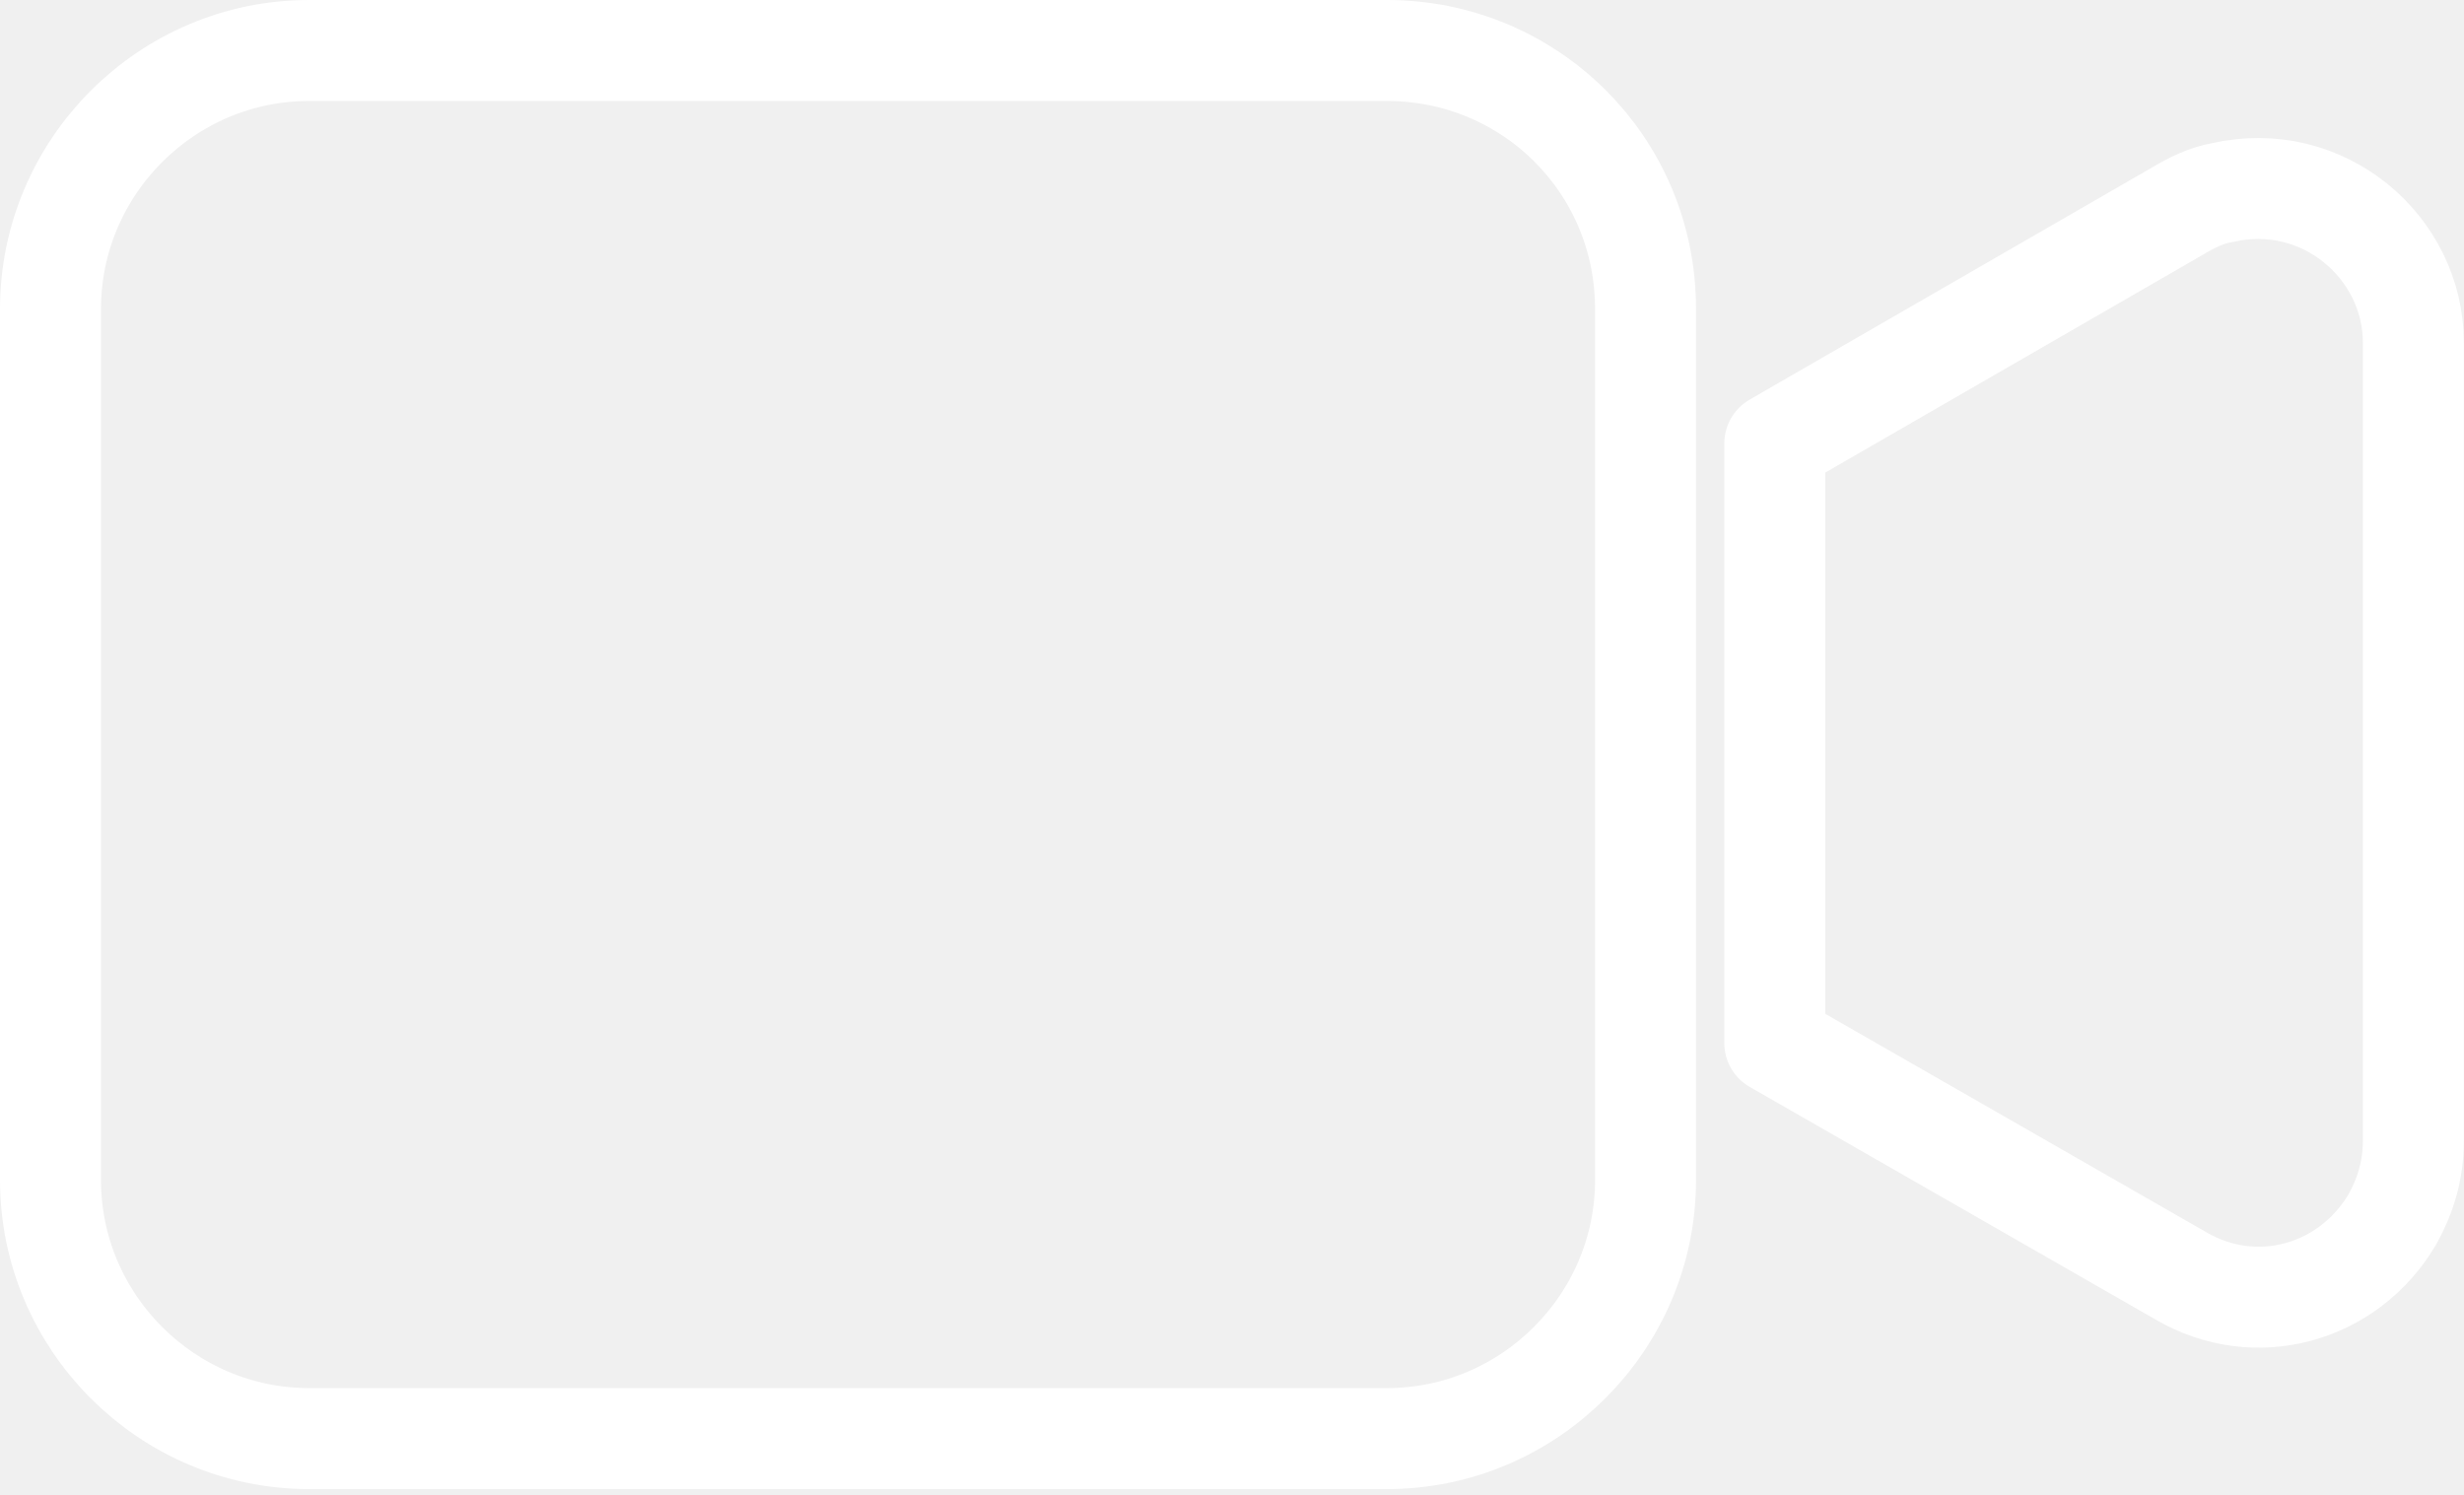
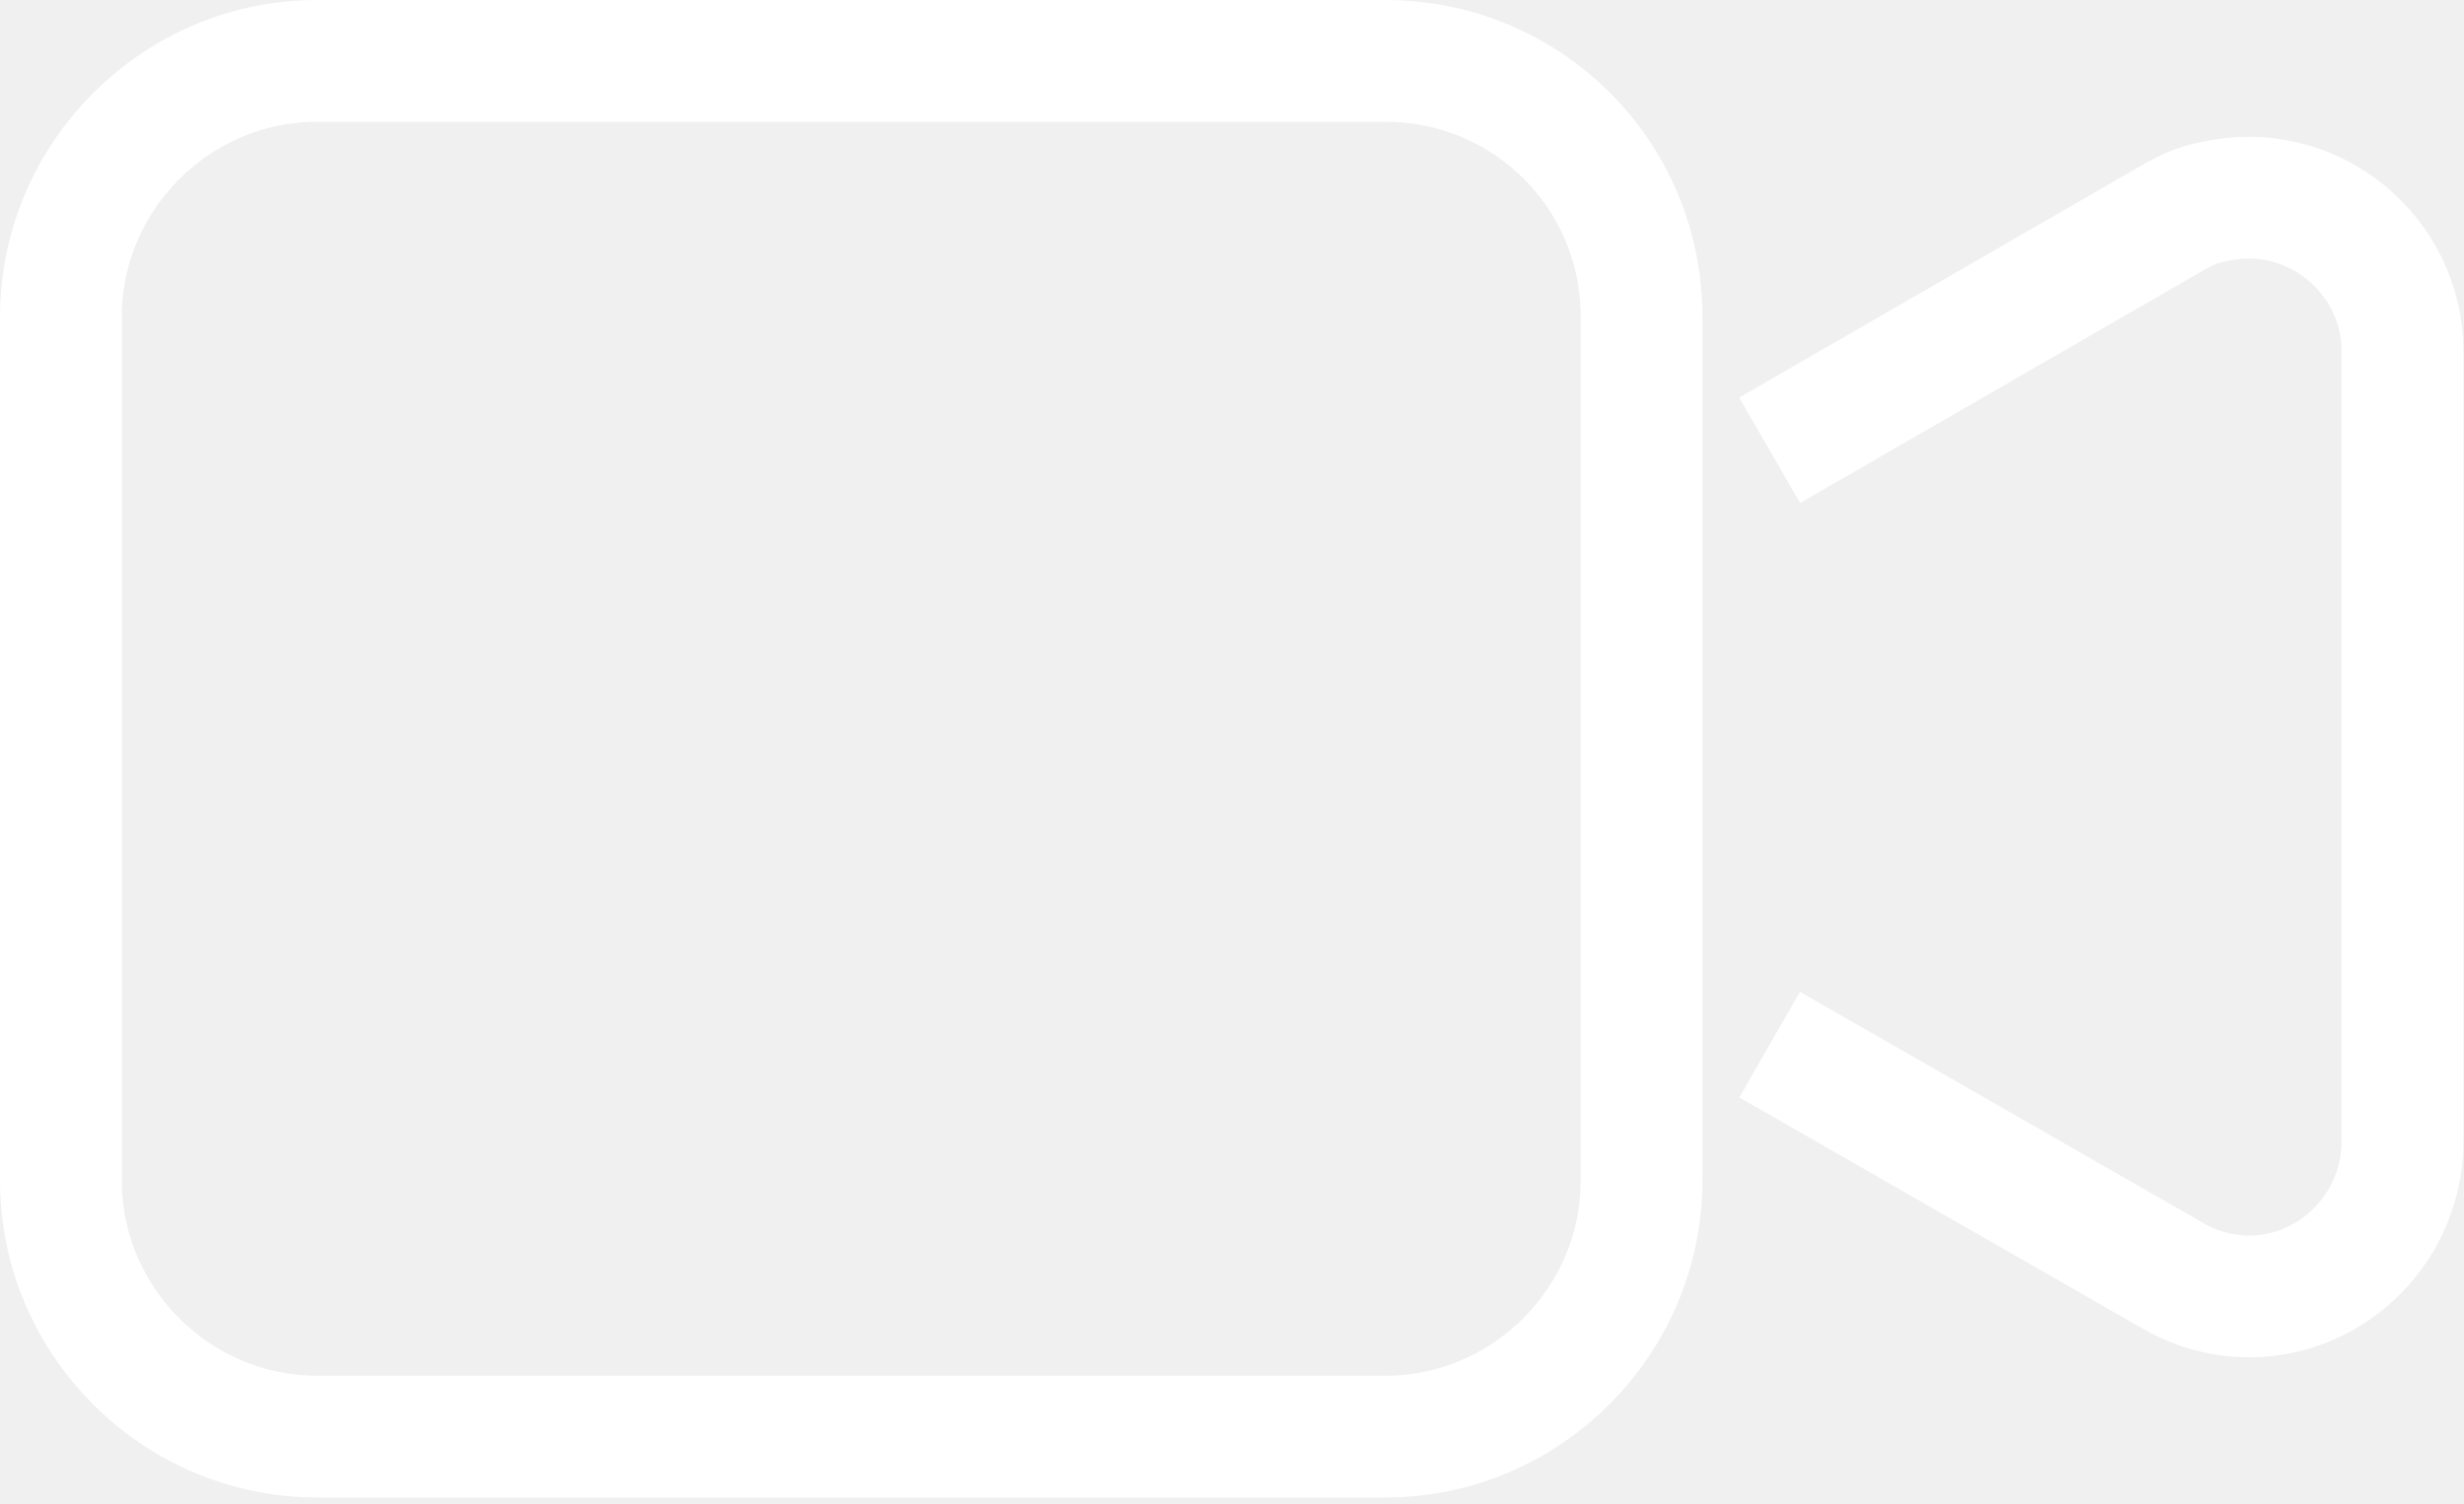
- <svg xmlns="http://www.w3.org/2000/svg" width="100%" height="100%" viewBox="0 0 366 222" version="1.1" xml:space="preserve" style="fill-rule:evenodd;clip-rule:evenodd;stroke-linejoin:round;stroke-miterlimit:1.414;">
-   <path d="M206.028,7.5l-160.128,0c-21.12,0 -38.4,17.28 -38.4,38.4l0,129.408c0,21.12 17.28,38.4 38.4,38.4l160.128,0c21.12,0 38.4,-17.28 38.4,-38.4l0,-129.408c0,-21.504 -17.28,-38.4 -38.4,-38.4Z" style="fill:none;stroke:#fff;stroke-width:15px;" />
-   <path d="M330.06,28.62c-2.304,0.384 -4.608,1.536 -6.528,2.688l-59.904,34.56l0,89.088l60.288,34.56c11.136,6.528 24.96,2.688 31.488,-8.448c1.92,-3.456 3.072,-7.296 3.072,-11.52l0,-118.656c0,-14.208 -13.44,-25.728 -28.416,-22.272Z" style="fill:none;stroke:#fff;stroke-width:15px;" />
+ <svg xmlns="http://www.w3.org/2000/svg" width="100%" height="100%" viewBox="0 0 277 169" version="1.1" xml:space="preserve" style="fill-rule:evenodd;clip-rule:evenodd;stroke-linejoin:round;stroke-miterlimit:1.414;">
+   <path d="M184.542,132.702c0,15.84 -12.96,28.8 -28.8,28.8l-120.096,0c-15.84,0 -28.8,-12.96 -28.8,-28.8l0,-97.056c0,-15.84 12.96,-28.799 28.8,-28.8l120.096,0c15.841,0.001 28.8,12.672 28.8,28.8l0,97.056Z" style="fill:none;stroke:#fff;stroke-width:13.69px;" />
+   <path d="M198.942,50.622l44.928,-25.92c1.44,-0.864 3.168,-1.728 4.896,-2.016c11.233,-2.591 21.312,6.048 21.312,16.704l0,88.992c0,3.168 -0.864,6.048 -2.304,8.64c-4.896,8.352 -15.264,11.232 -23.616,6.336l-45.216,-25.92" style="fill:none;stroke:#fff;stroke-width:13.69px;" />
</svg>
